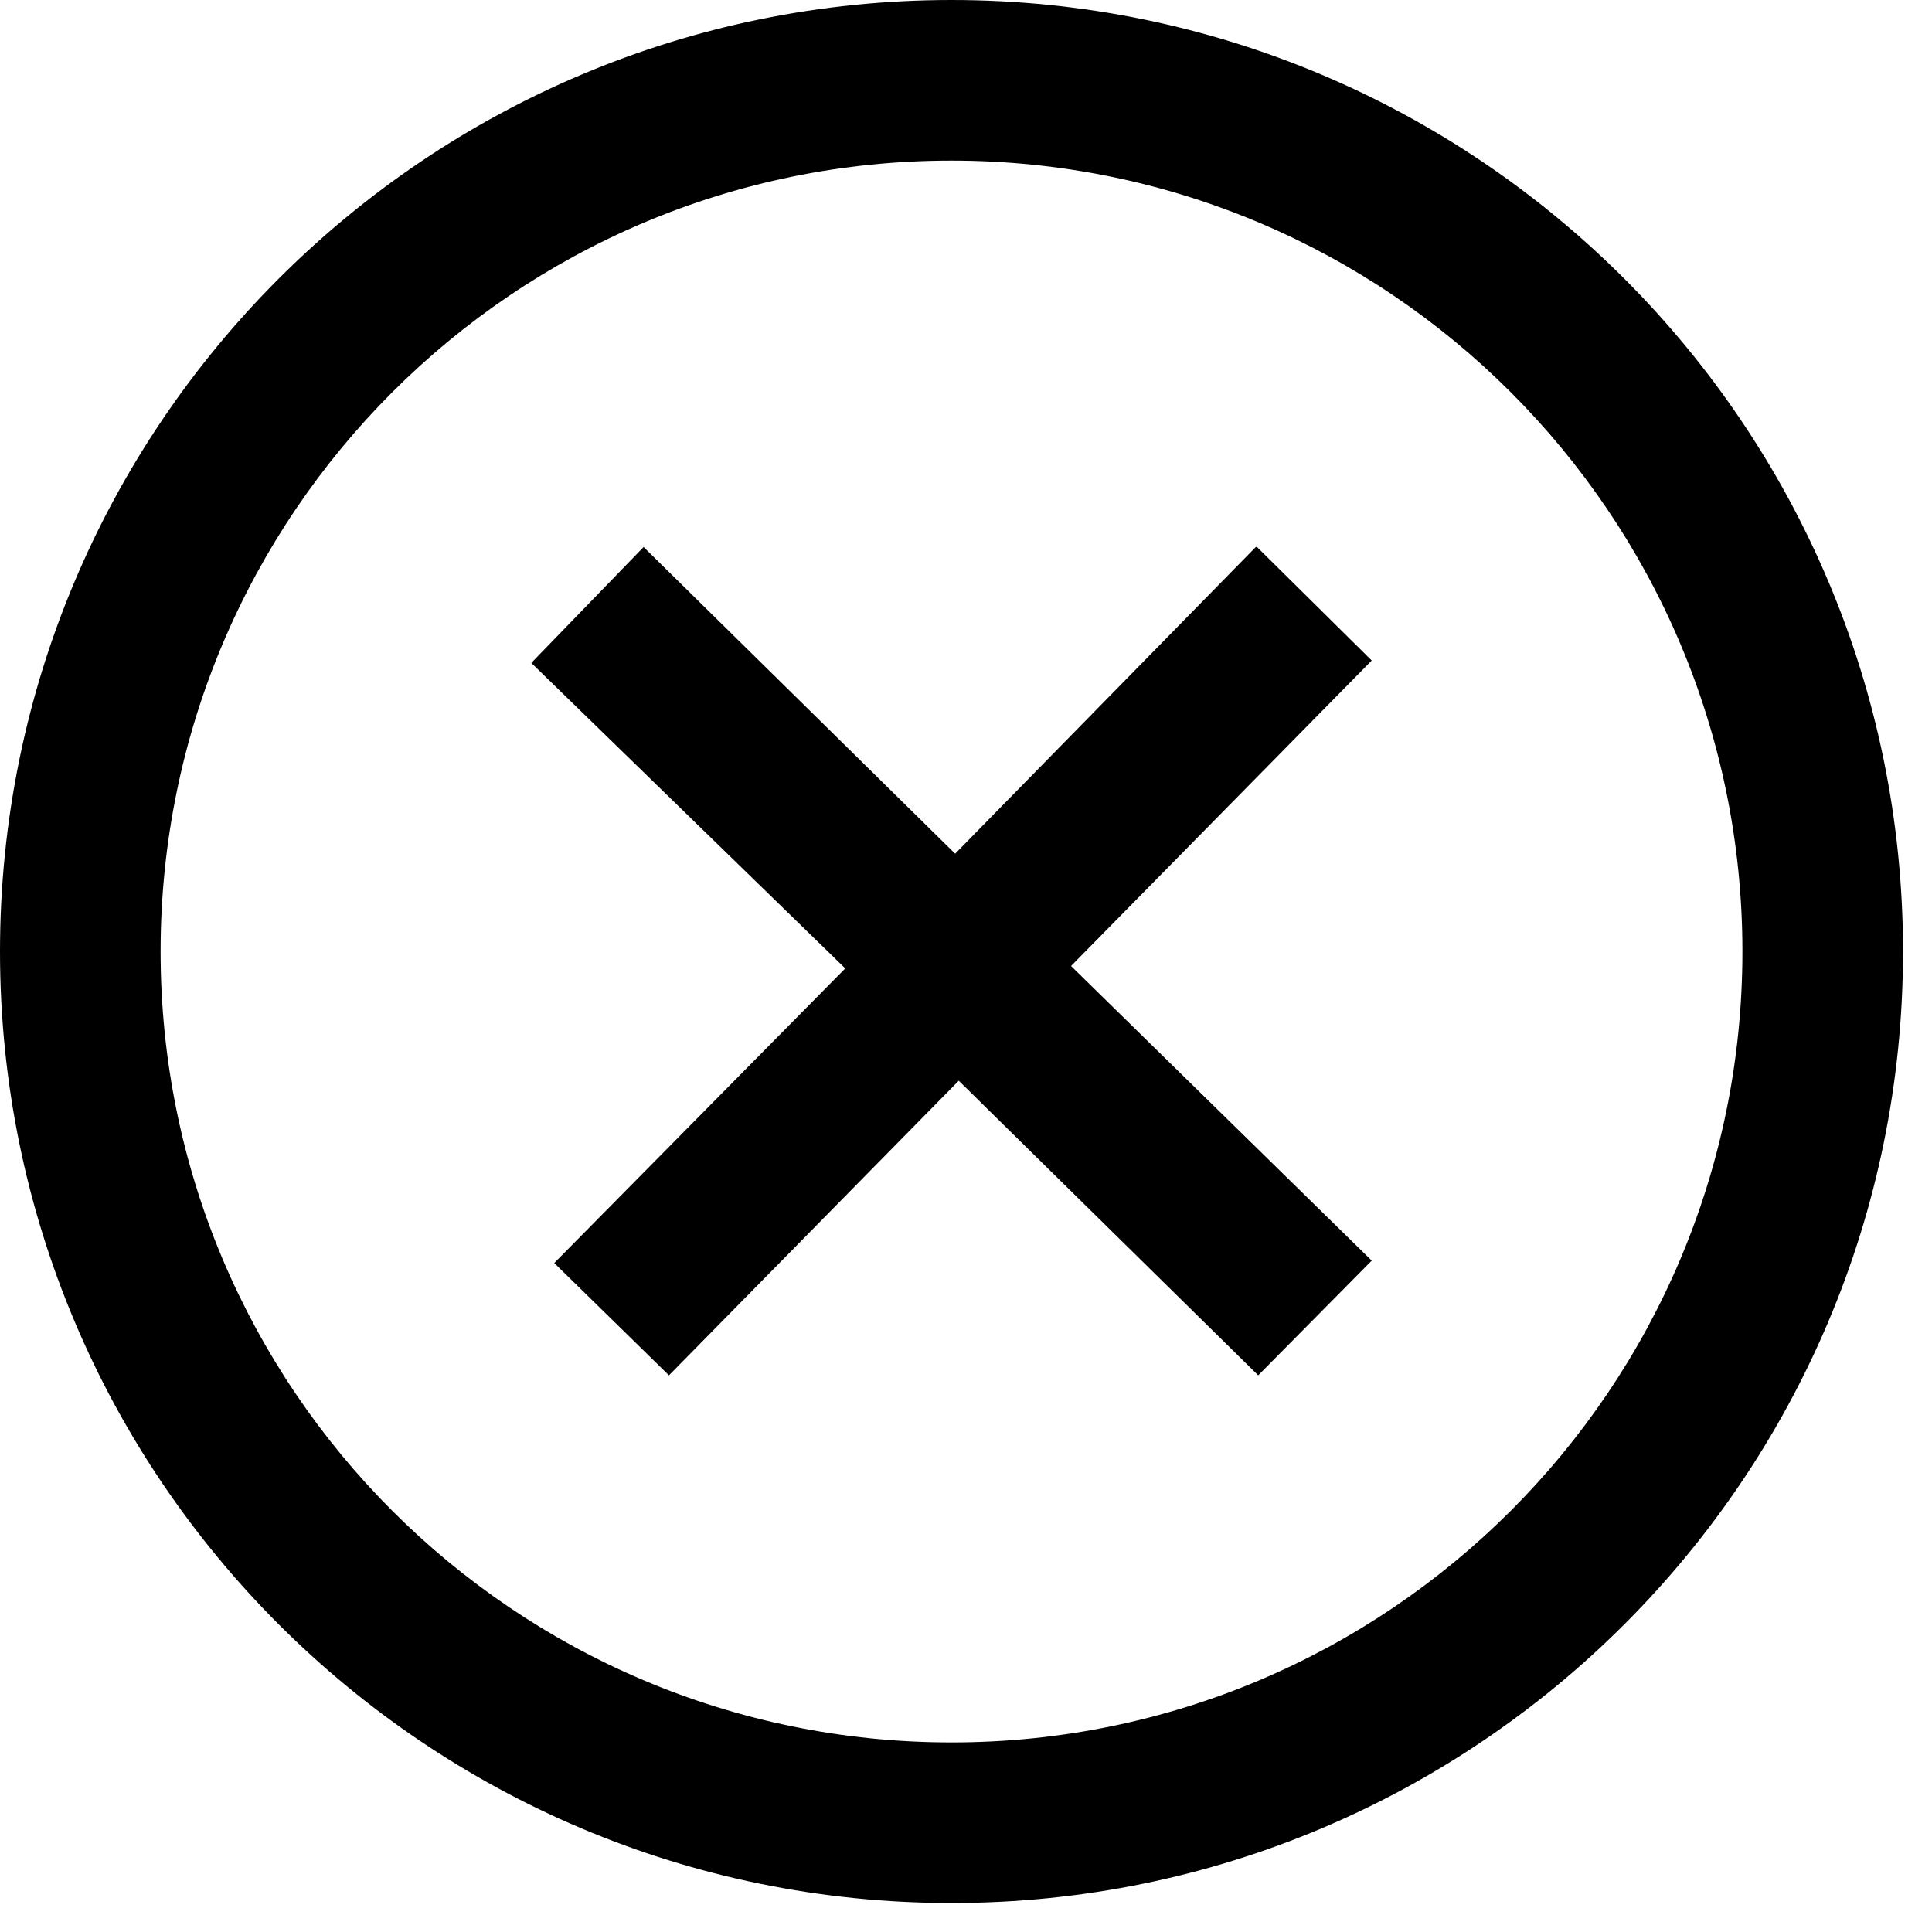
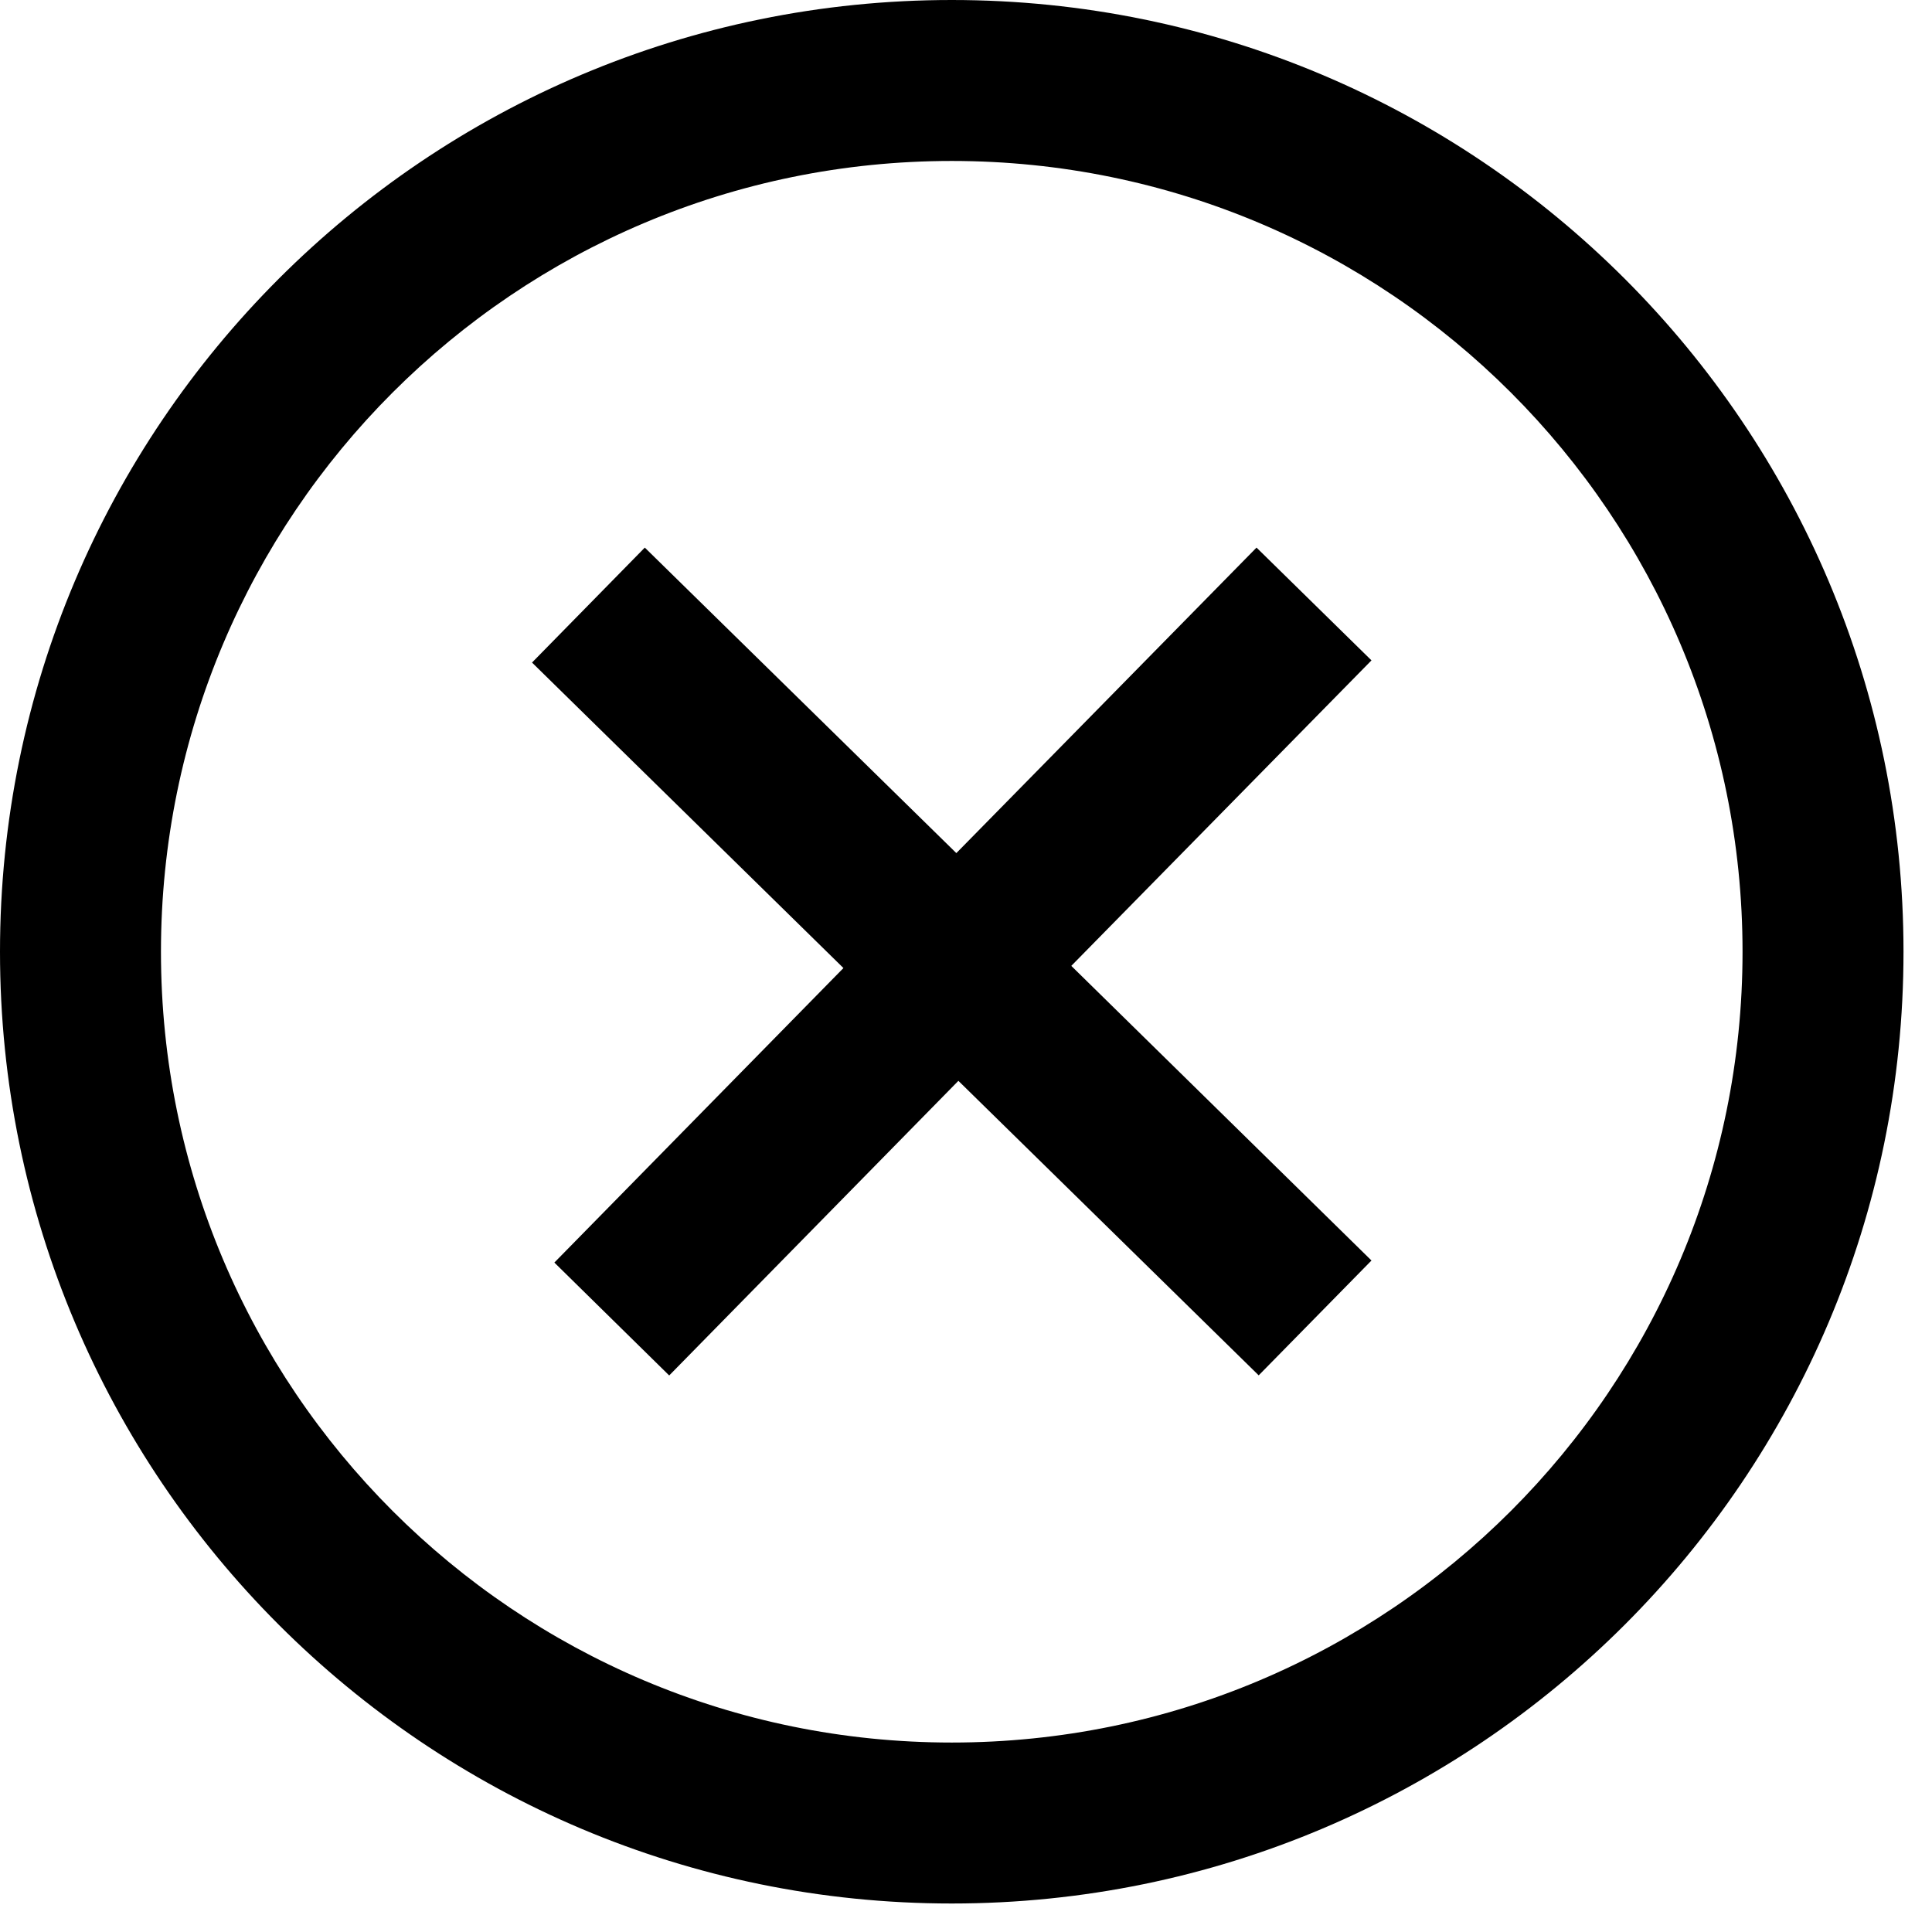
<svg xmlns="http://www.w3.org/2000/svg" width="16" height="16" viewBox="0 0 16 16">
-   <path d="M7.88 0a7.88 7.88 0 110 15.76A7.88 7.88 0 017.88 0zm0 1.33a6.55 6.55 0 100 13.1 6.55 6.55 0 000-13.1zm2.53 3.2l.95.94L8.87 8l2.49 2.44-.94.95-2.48-2.44-2.4 2.44-.95-.93L7 8.02 4.4 5.49l.93-.96 2.58 2.54 2.49-2.54z" fill-rule="evenodd" />
+   <path d="M7.882 0a7.882 7.882 0 110 15.764A7.882 7.882 0 017.882 0zm0 1.333a6.549 6.549 0 100 13.098 6.549 6.549 0 000-13.098zm2.524 3.202l.952.934-2.486 2.53 2.486 2.44-.934.951-2.487-2.439-2.395 2.44-.951-.935 2.394-2.439-2.579-2.53.934-.952 2.58 2.53 2.486-2.53z" fill-rule="evenodd" />
</svg>
